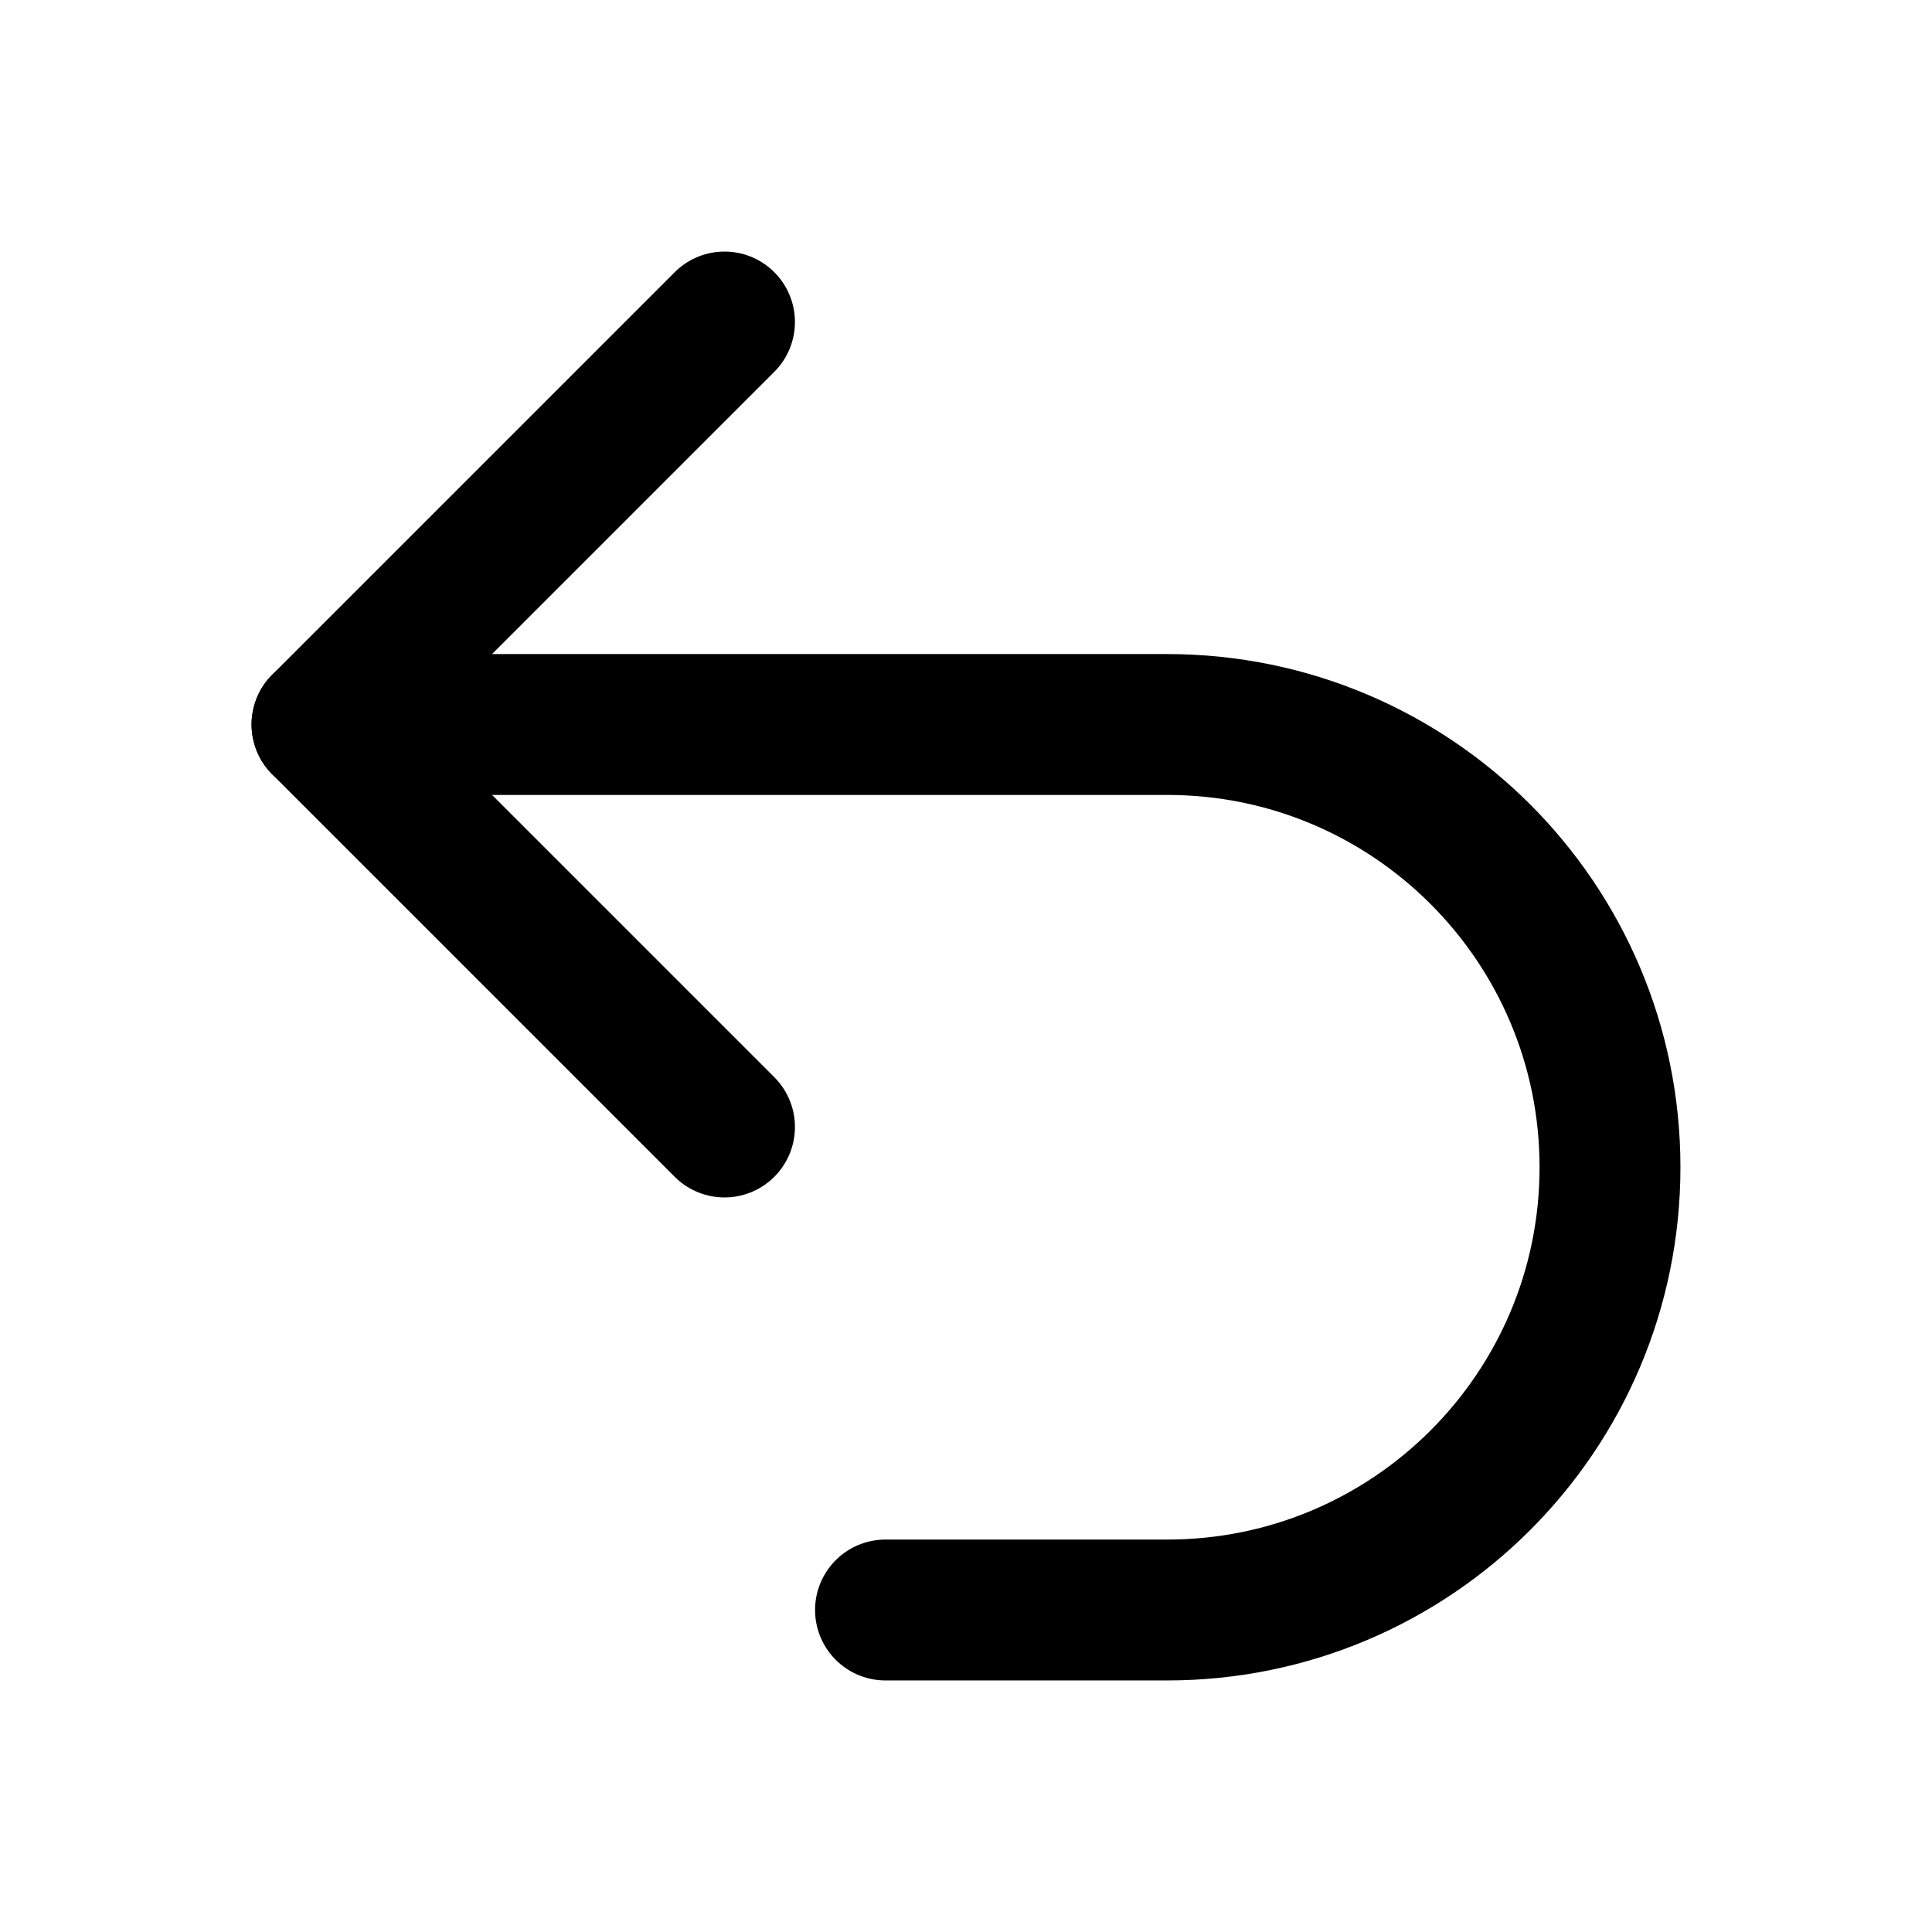
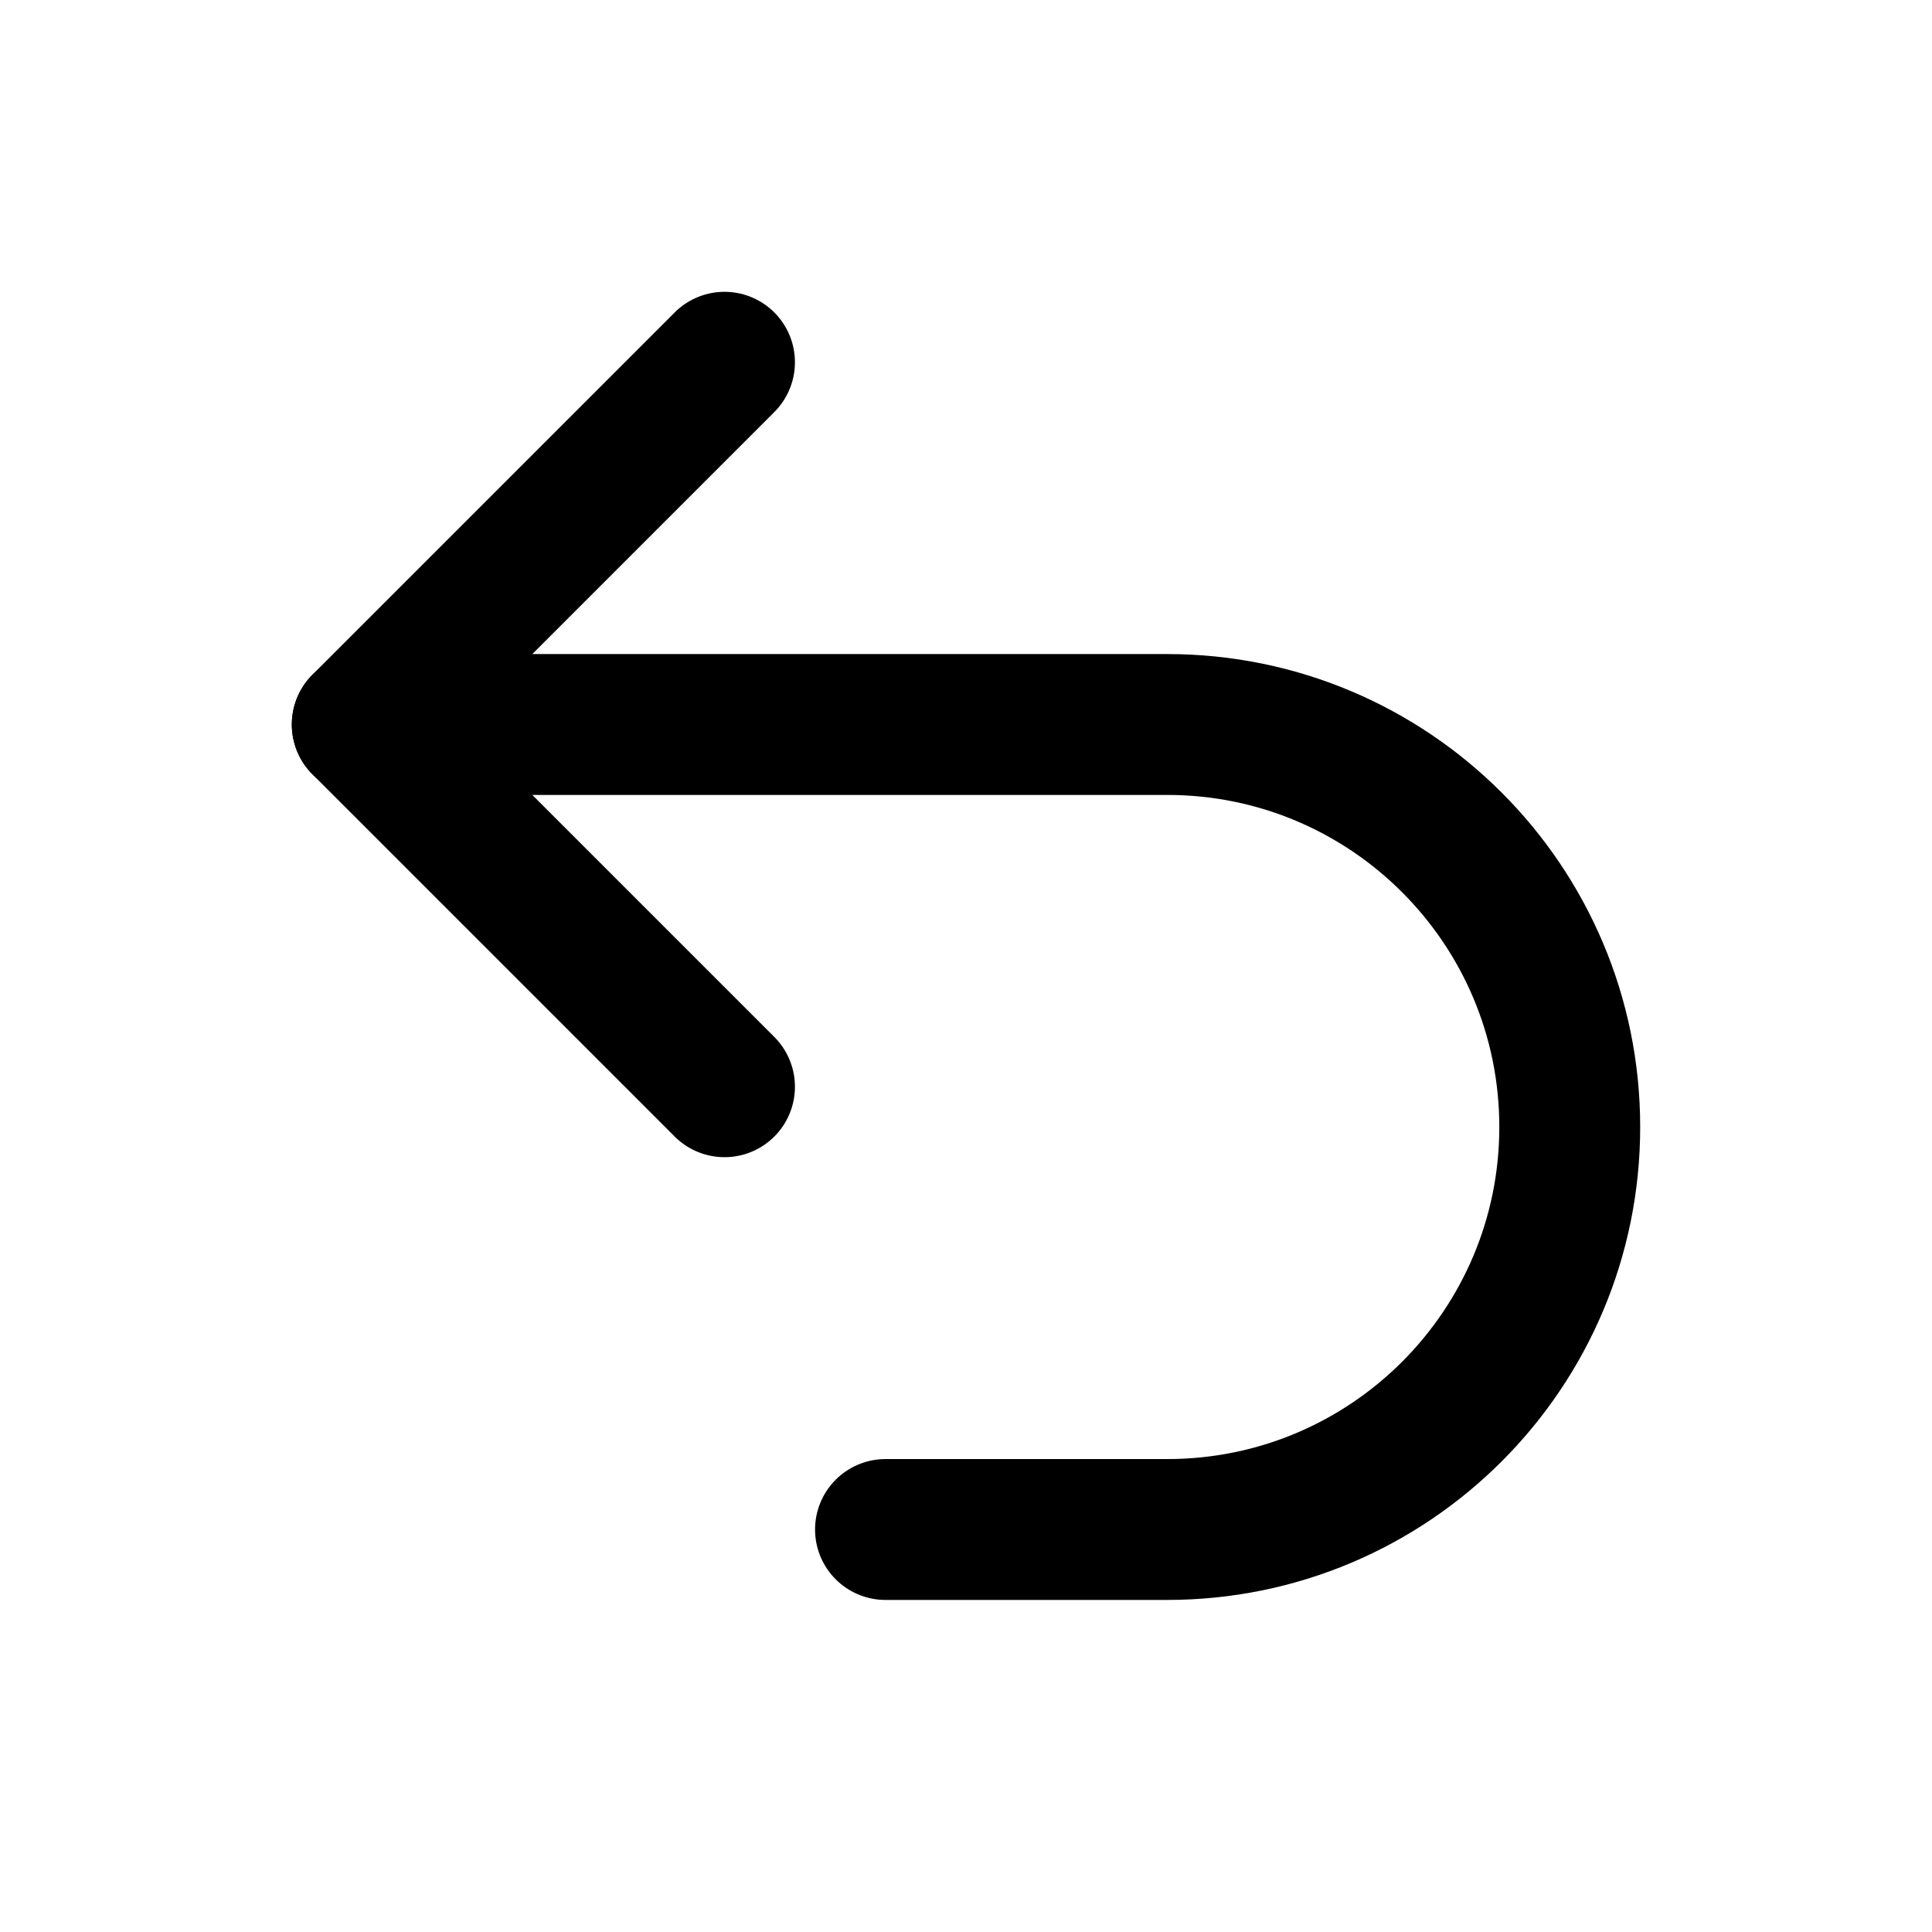
- <svg xmlns="http://www.w3.org/2000/svg" viewBox="0 0 24 24" fill="none" stroke="currentColor" stroke-width="1.75" stroke-linecap="round" stroke-linejoin="round">
-   <path d="M9 14 4 9l5-5" />
-   <path d="M4 9h10.5a5.5 5.5 0 0 1 5.5 5.5a5.5 5.5 0 0 1-5.5 5.5H11" />
+ <svg xmlns="http://www.w3.org/2000/svg" width="24" height="24" viewBox="0 0 24 24" fill="none" stroke="currentColor" stroke-width="1.75" stroke-linecap="round" stroke-linejoin="round">
+   <path d="M9 4.5 4.5 9 9 13.5" />
+   <path d="M4.5 9h10a5 5 0 0 1 0 10H11" />
</svg>
